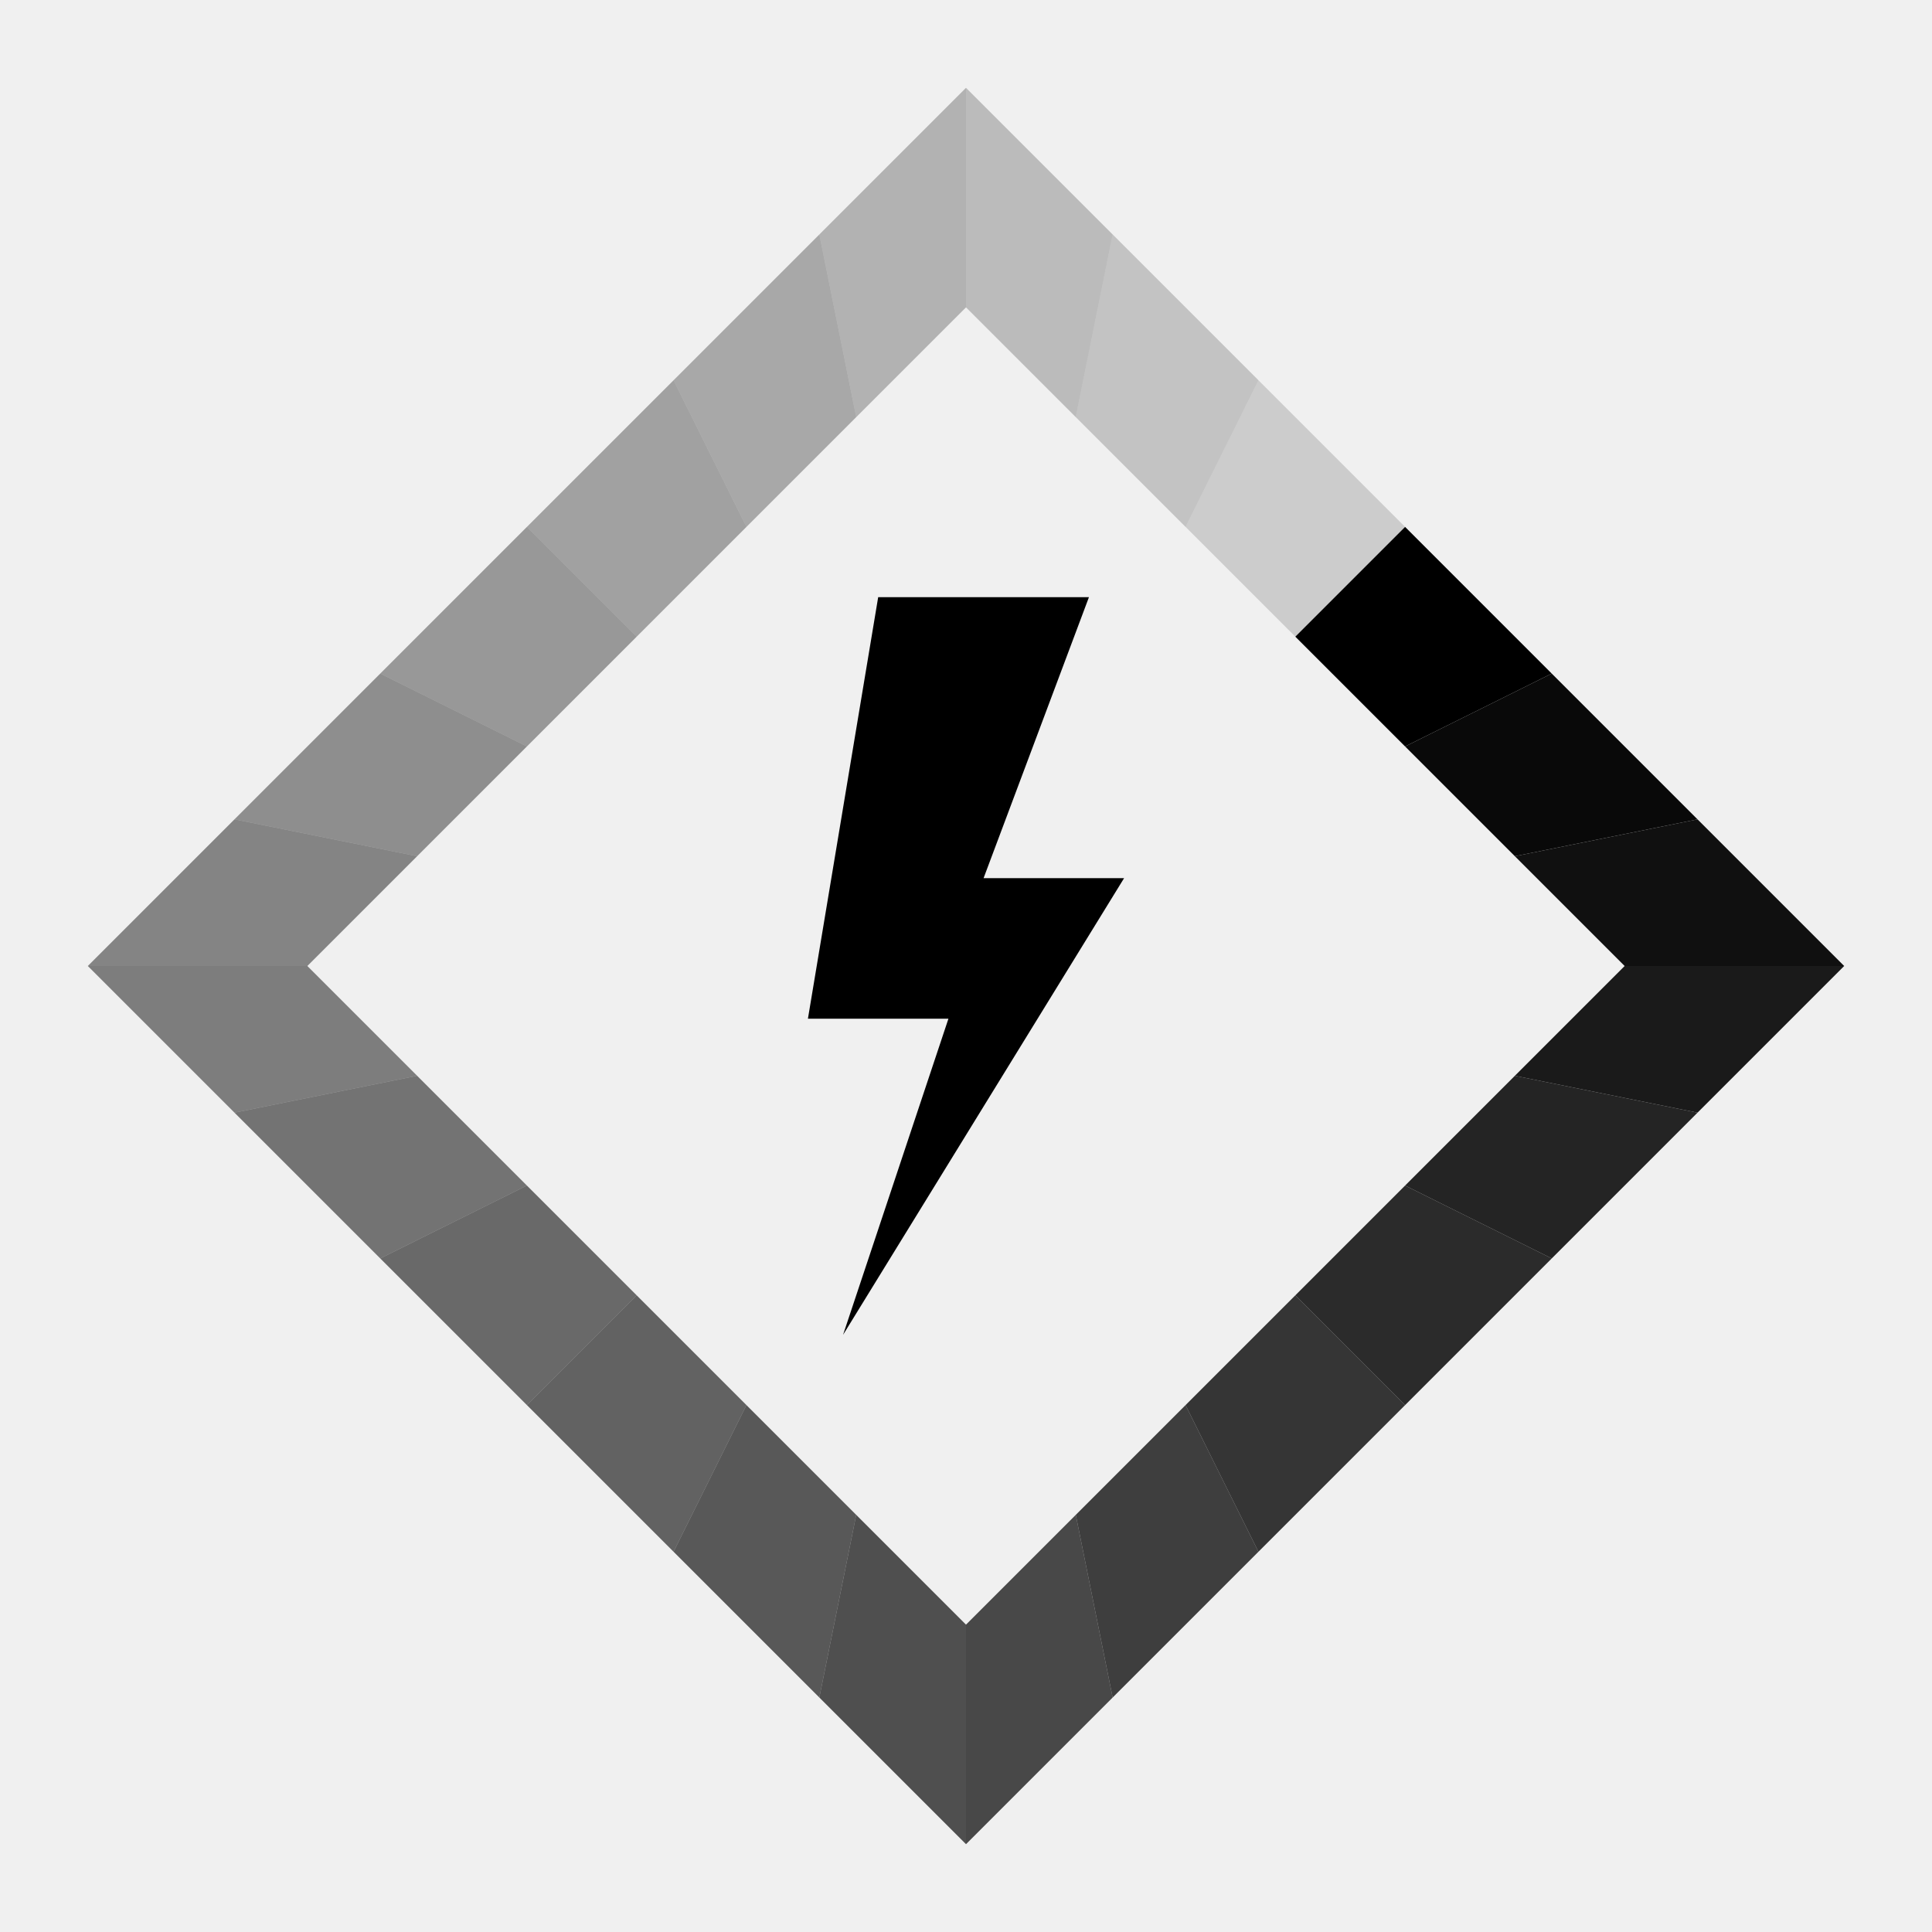
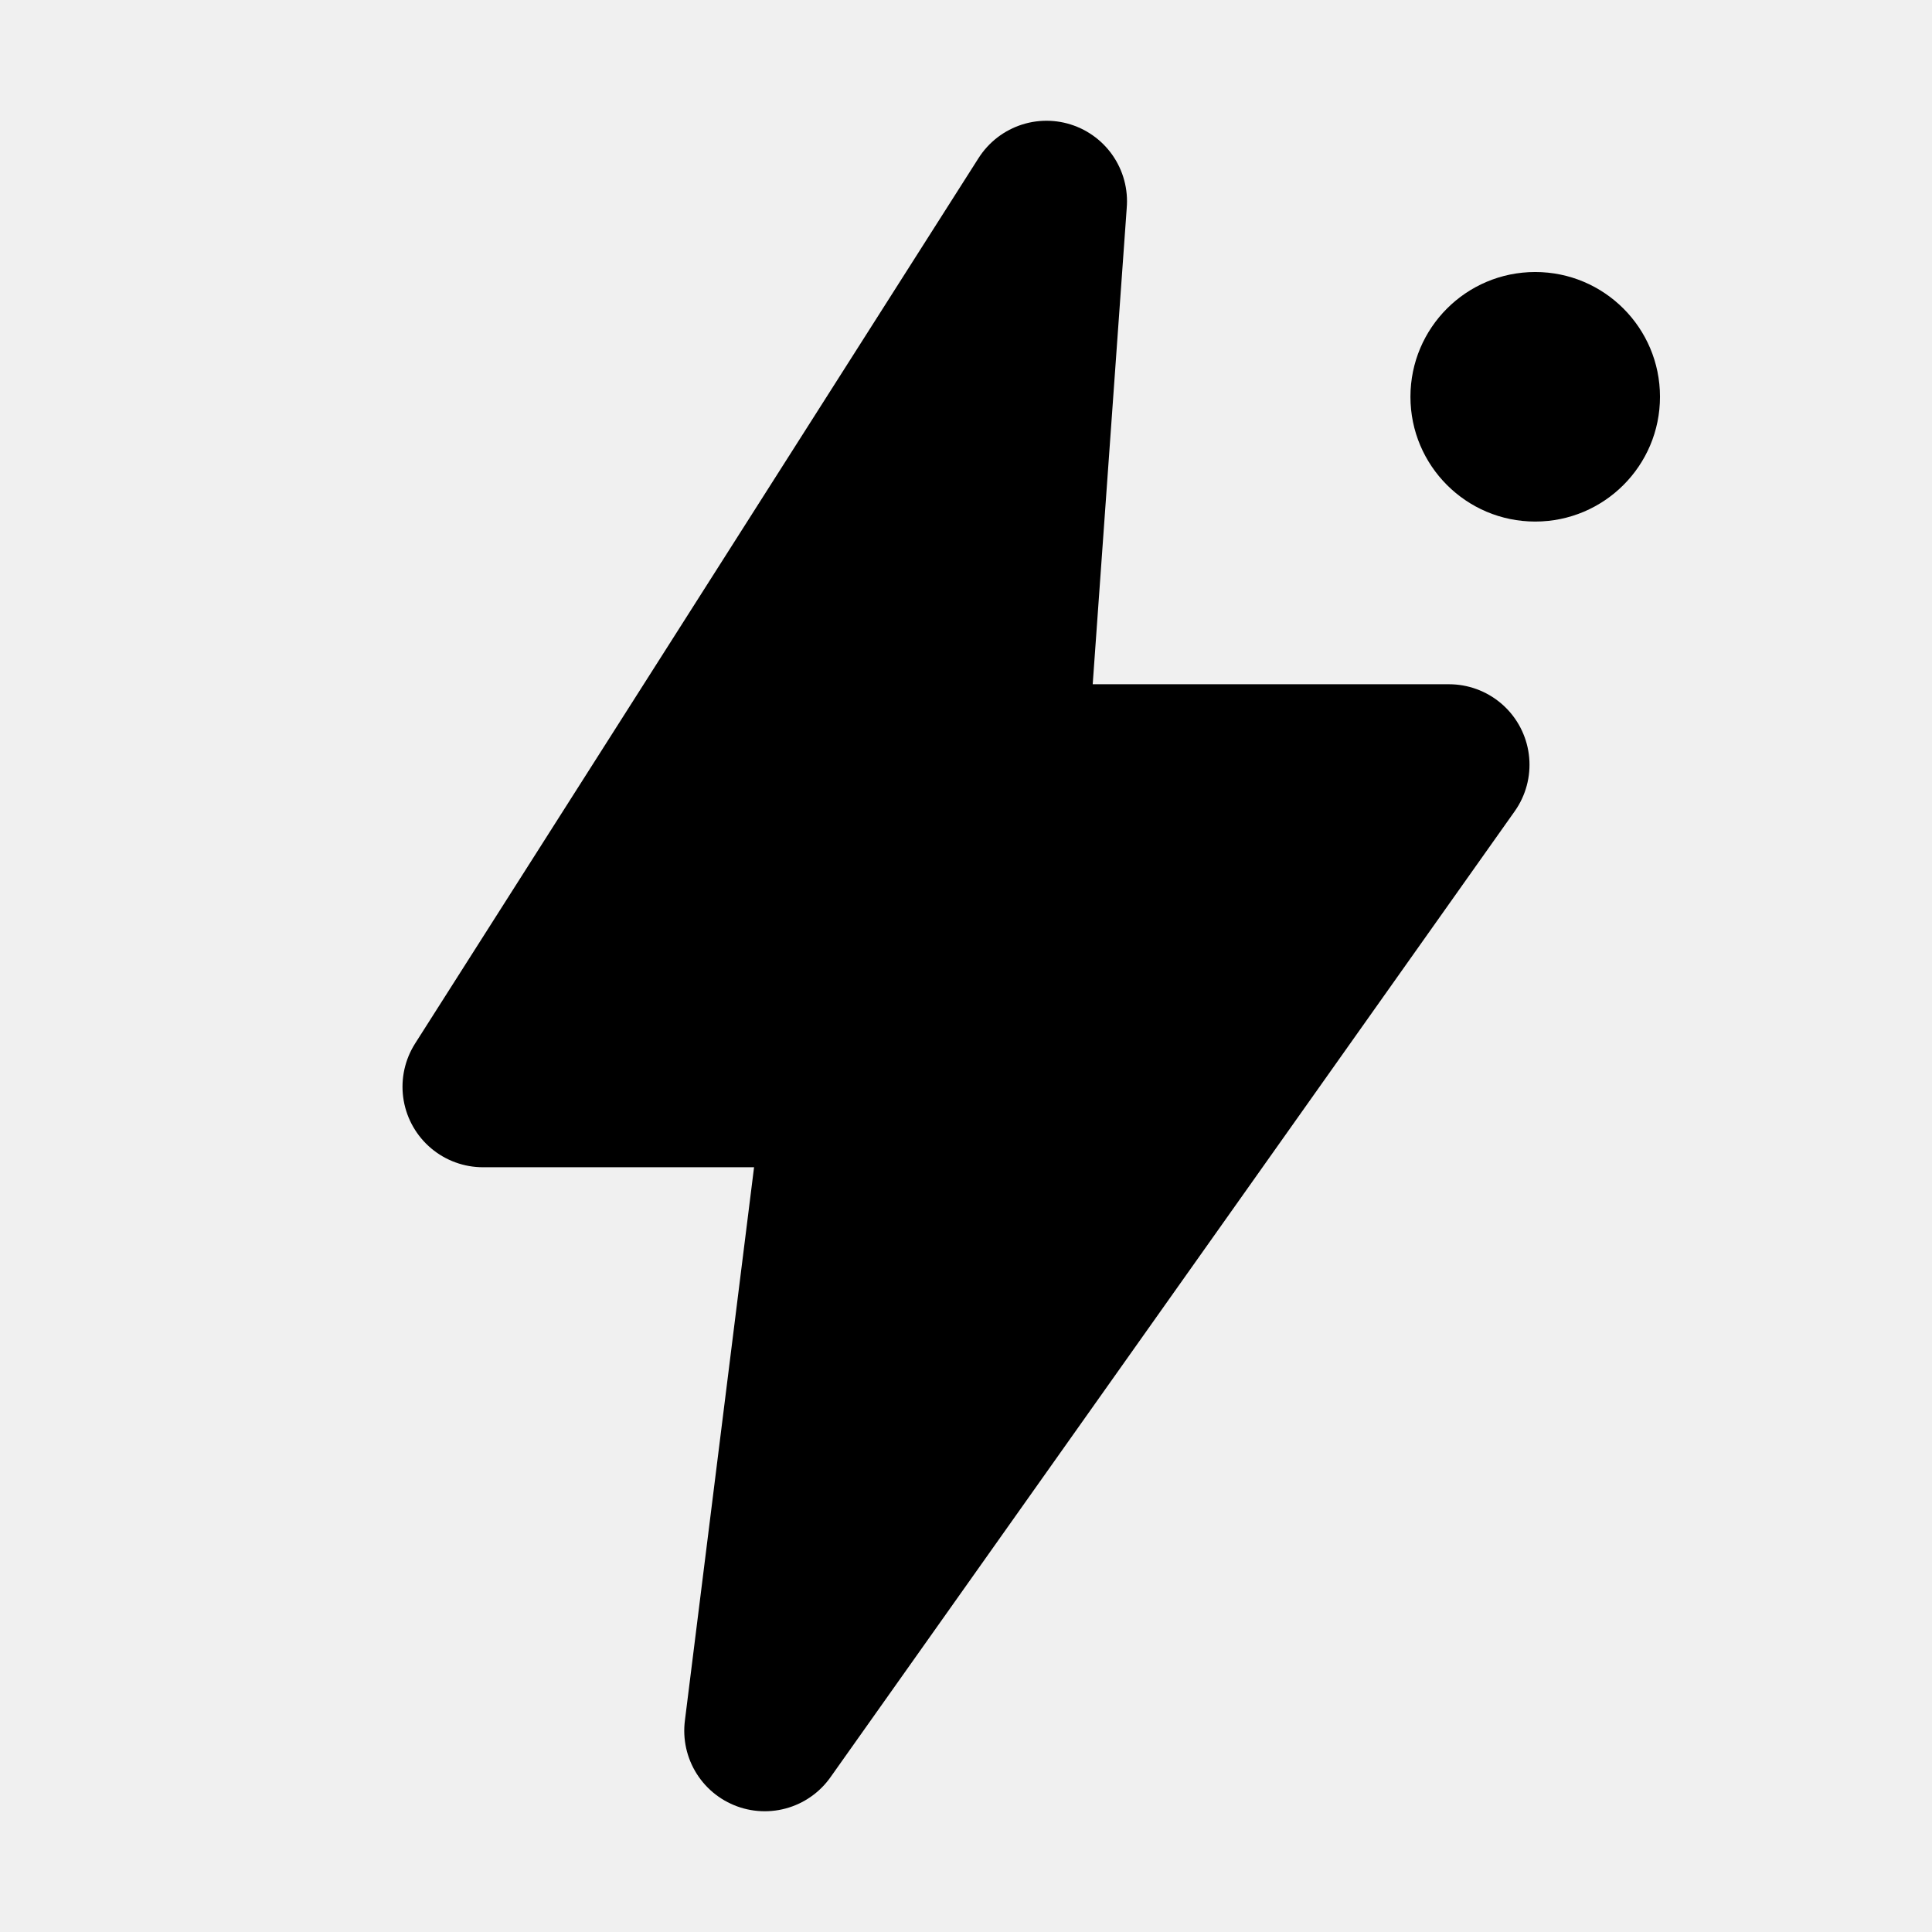
- <svg xmlns="http://www.w3.org/2000/svg" width="300" height="300" viewBox="40 40 220 220" fill="none">
-   <path d="M150,50 L166.7,66.7 L162.5,87.5 L150,75 Z" fill="black" fill-opacity="0.22" />
-   <path d="M166.7,66.7 L183.3,83.3 L175,100 L162.5,87.5 Z" fill="black" fill-opacity="0.19" />
-   <path d="M183.3,83.3 L200,100 L187.5,112.5 L175,100 Z" fill="black" fill-opacity="0.15" />
-   <path d="M200,100 L216.7,116.7 L200,125 L187.5,112.5 Z" fill="black" />
-   <path d="M216.7,116.7 L233.3,133.3 L212.5,137.5 L200,125 Z" fill="black" fill-opacity="0.96" />
-   <path d="M233.3,133.3 L250,150 L225,150 L212.5,137.5 Z" fill="black" fill-opacity="0.93" />
-   <path d="M250,150 L233.3,166.7 L212.5,162.5 L225,150 Z" fill="black" fill-opacity="0.89" />
-   <path d="M233.3,166.7 L216.7,183.3 L200,175 L212.5,162.5 Z" fill="black" fill-opacity="0.85" />
-   <path d="M216.7,183.3 L200,200 L187.5,187.5 L200,175 Z" fill="black" fill-opacity="0.82" />
-   <path d="M200,200 L183.3,216.7 L175,200 L187.5,187.5 Z" fill="black" fill-opacity="0.78" />
-   <path d="M183.3,216.7 L166.7,233.3 L162.5,212.5 L175,200 Z" fill="black" fill-opacity="0.74" />
-   <path d="M166.7,233.3 L150,250 L150,225 L162.5,212.5 Z" fill="black" fill-opacity="0.7" />
-   <path d="M150,250 L133.3,233.3 L137.5,212.5 L150,225 Z" fill="black" fill-opacity="0.67" />
-   <path d="M133.3,233.3 L116.7,216.7 L125,200 L137.5,212.5 Z" fill="black" fill-opacity="0.63" />
-   <path d="M116.7,216.7 L100,200 L112.5,187.5 L125,200 Z" fill="black" fill-opacity="0.59" />
-   <path d="M100,200 L83.3,183.3 L100,175 L112.5,187.5 Z" fill="black" fill-opacity="0.56" />
-   <path d="M83.3,183.3 L66.7,166.7 L87.5,162.5 L100,175 Z" fill="black" fill-opacity="0.52" />
-   <path d="M66.7,166.7 L50,150 L75,150 L87.5,162.5 Z" fill="black" fill-opacity="0.48" />
-   <path d="M50,150 L66.7,133.3 L87.5,137.5 L75,150 Z" fill="black" fill-opacity="0.45" />
-   <path d="M66.7,133.3 L83.3,116.7 L100,125 L87.5,137.5 Z" fill="black" fill-opacity="0.41" />
-   <path d="M83.3,116.7 L100,100 L112.5,112.5 L100,125 Z" fill="black" fill-opacity="0.37" />
-   <path d="M100,100 L116.7,83.3 L125,100 L112.5,112.5 Z" fill="black" fill-opacity="0.33" />
-   <path d="M116.7,83.3 L133.3,66.7 L137.5,87.5 L125,100 Z" fill="black" fill-opacity="0.3" />
-   <path d="M133.3,66.7 L150,50 L150,75 L137.5,87.5 Z" fill="black" fill-opacity="0.26" />
-   <path d="M140,108 L164,108 L152,140 L168,140 L136,192 L148,156 L132,156 Z" fill="black" />
+ <svg xmlns="http://www.w3.org/2000/svg" viewBox="0 0 48 48" fill="none">
+   <mask id="gap" maskUnits="userSpaceOnUse" x="0" y="0" width="48" height="48">
+     <rect width="48" height="48" fill="white" />
+     <circle cx="38.142" cy="9.858" r="4.9" fill="black" />
+   </mask>
+   <path d="M26 5 L12 27 H21 L19 43 L36 19 H25 Z" fill="black" stroke="black" stroke-width="4" stroke-linejoin="round" mask="url(#gap)" />
+   <circle cx="38.142" cy="9.858" r="3.1" fill="black" />
</svg>
